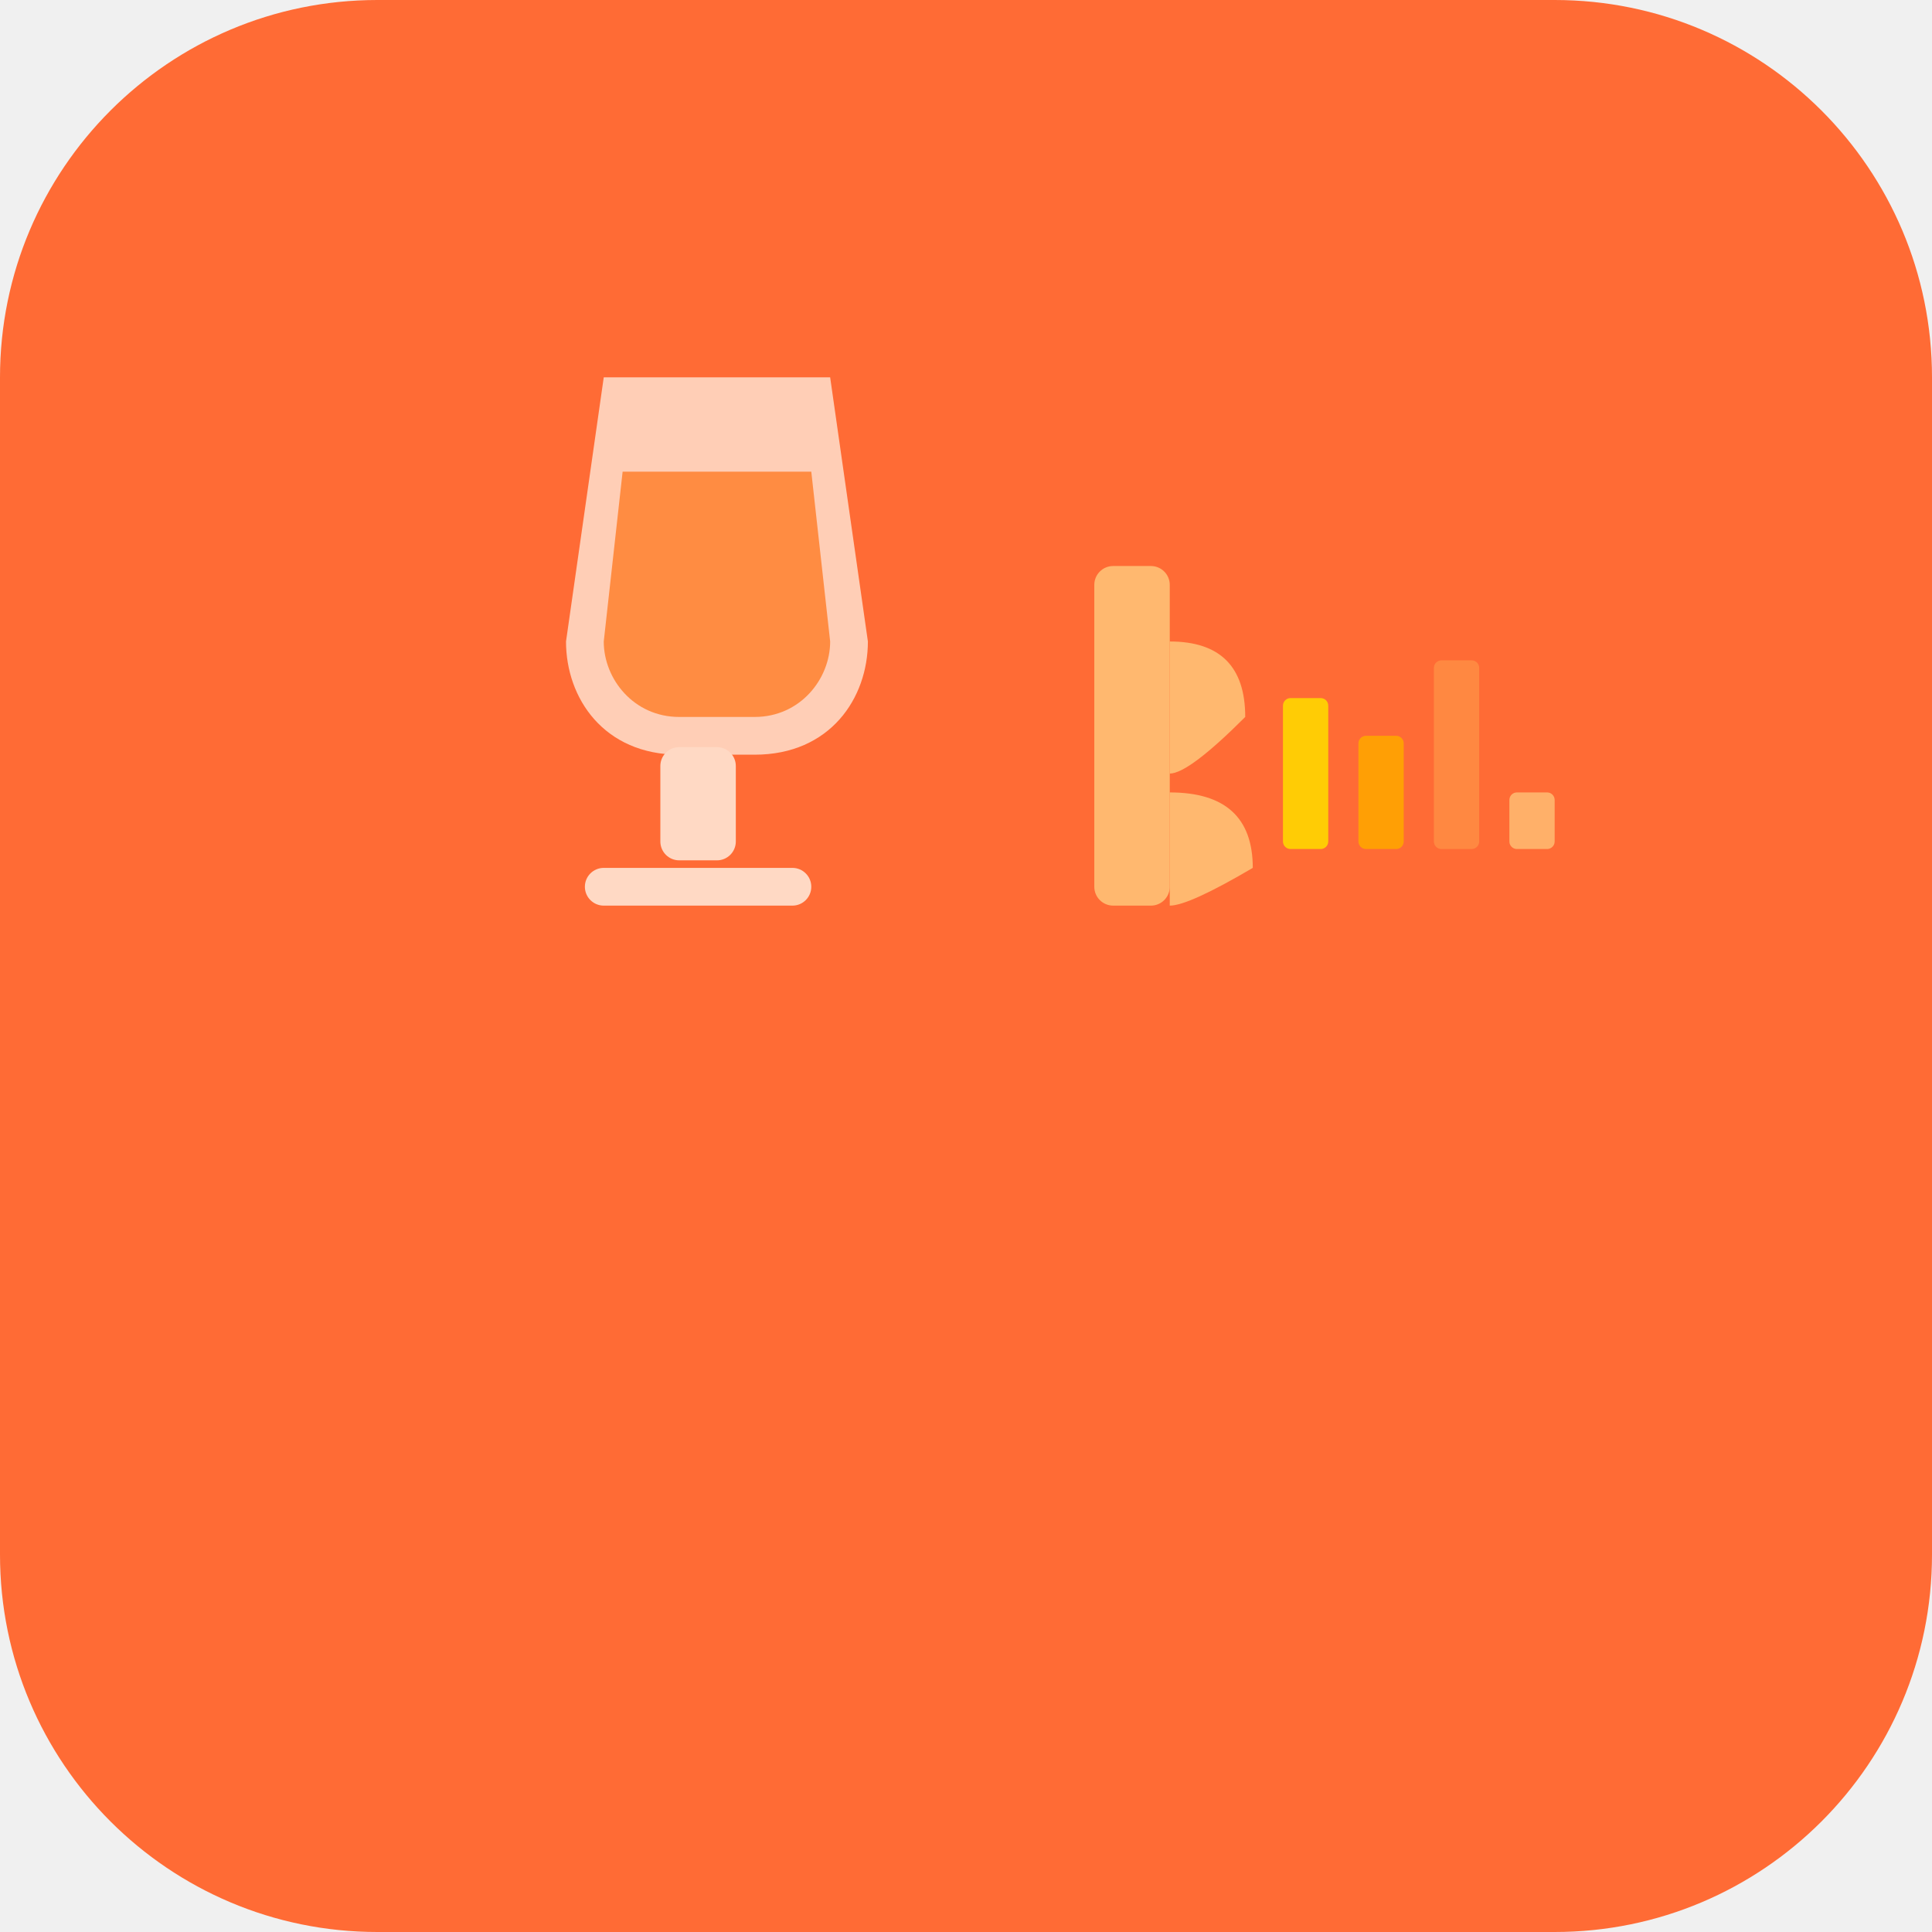
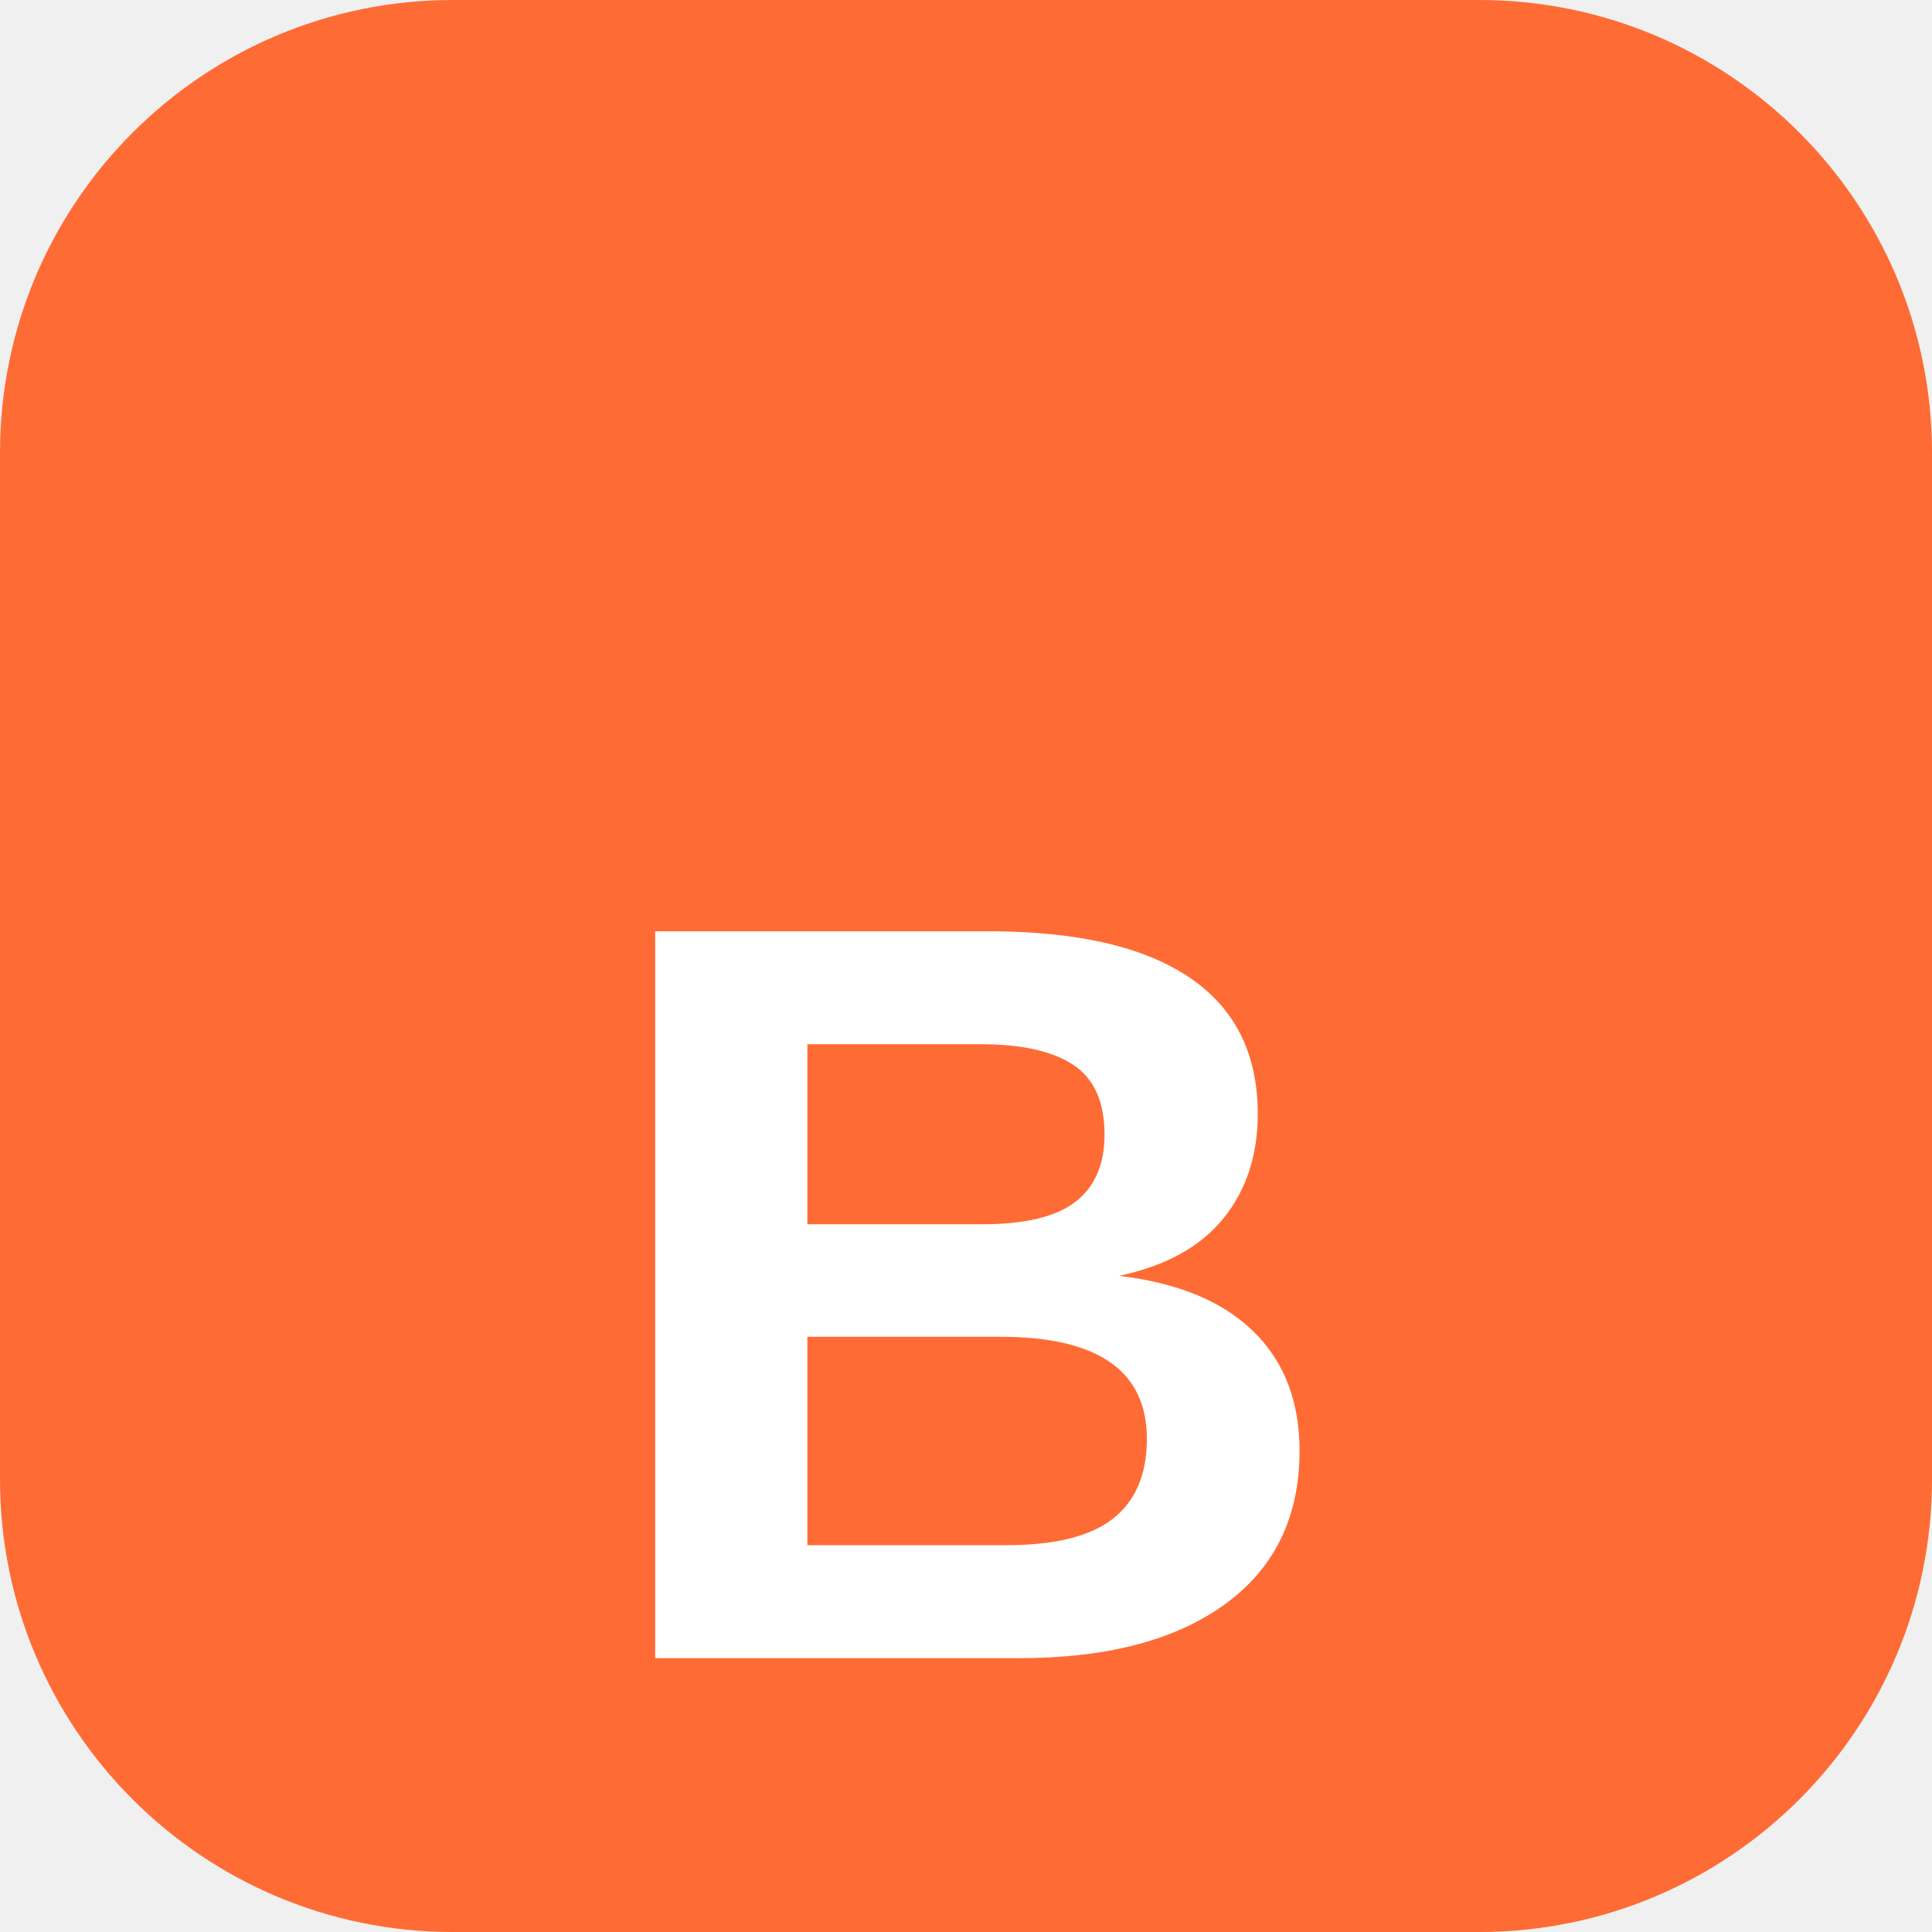
<svg xmlns="http://www.w3.org/2000/svg" width="512" height="512" viewBox="0 0 512 512">
-   <rect width="512" height="512" fill="#FF6B35" rx="100" />
-   <g transform="translate(130, 80)">
-     <path d="M 30 20 L 20 90 C 20 105 30 120 50 120 L 70 120 C 90 120 100 105 100 90 L 90 20 Z" fill="#FFD9C4" stroke="none" opacity="0.9" />
-     <path d="M 35 45 L 30 90 C 30 100 38 110 50 110 L 70 110 C 82 110 90 100 90 90 L 85 45 Z" fill="#FF8C42" stroke="none" />
-     <rect x="45" y="118" width="20" height="30" fill="#FFD9C4" rx="5" />
-     <rect x="25" y="150" width="60" height="10" fill="#FFD9C4" rx="5" />
-   </g>
-   <g transform="translate(290, 150)">
-     <rect x="0" y="0" width="20" height="90" fill="#FFB86F" rx="5" />
-     <path d="M 20 20 Q 40 20 40 40 Q 25 55 20 55 Z" fill="#FFB86F" />
-     <path d="M 20 60 Q 42 60 42 80 Q 25 90 20 90 Z" fill="#FFB86F" />
-     <rect x="50" y="35" width="12" height="40" fill="#FFD700" rx="2" opacity="0.9" />
-     <rect x="70" y="45" width="12" height="30" fill="#FFA500" rx="2" opacity="0.9" />
-     <rect x="90" y="25" width="12" height="50" fill="#FF8C42" rx="2" opacity="0.9" />
-     <rect x="110" y="60" width="12" height="15" fill="#FFB86F" rx="2" opacity="0.9" />
-   </g>
+   <rect width="512" height="512" fill="#FF6B35" rx="120" />
+   <text x="256" y="360" font-family="Arial, sans-serif" font-size="280" font-weight="bold" fill="#FFFFFF" text-anchor="middle" dominant-baseline="middle">B</text>
</svg>
